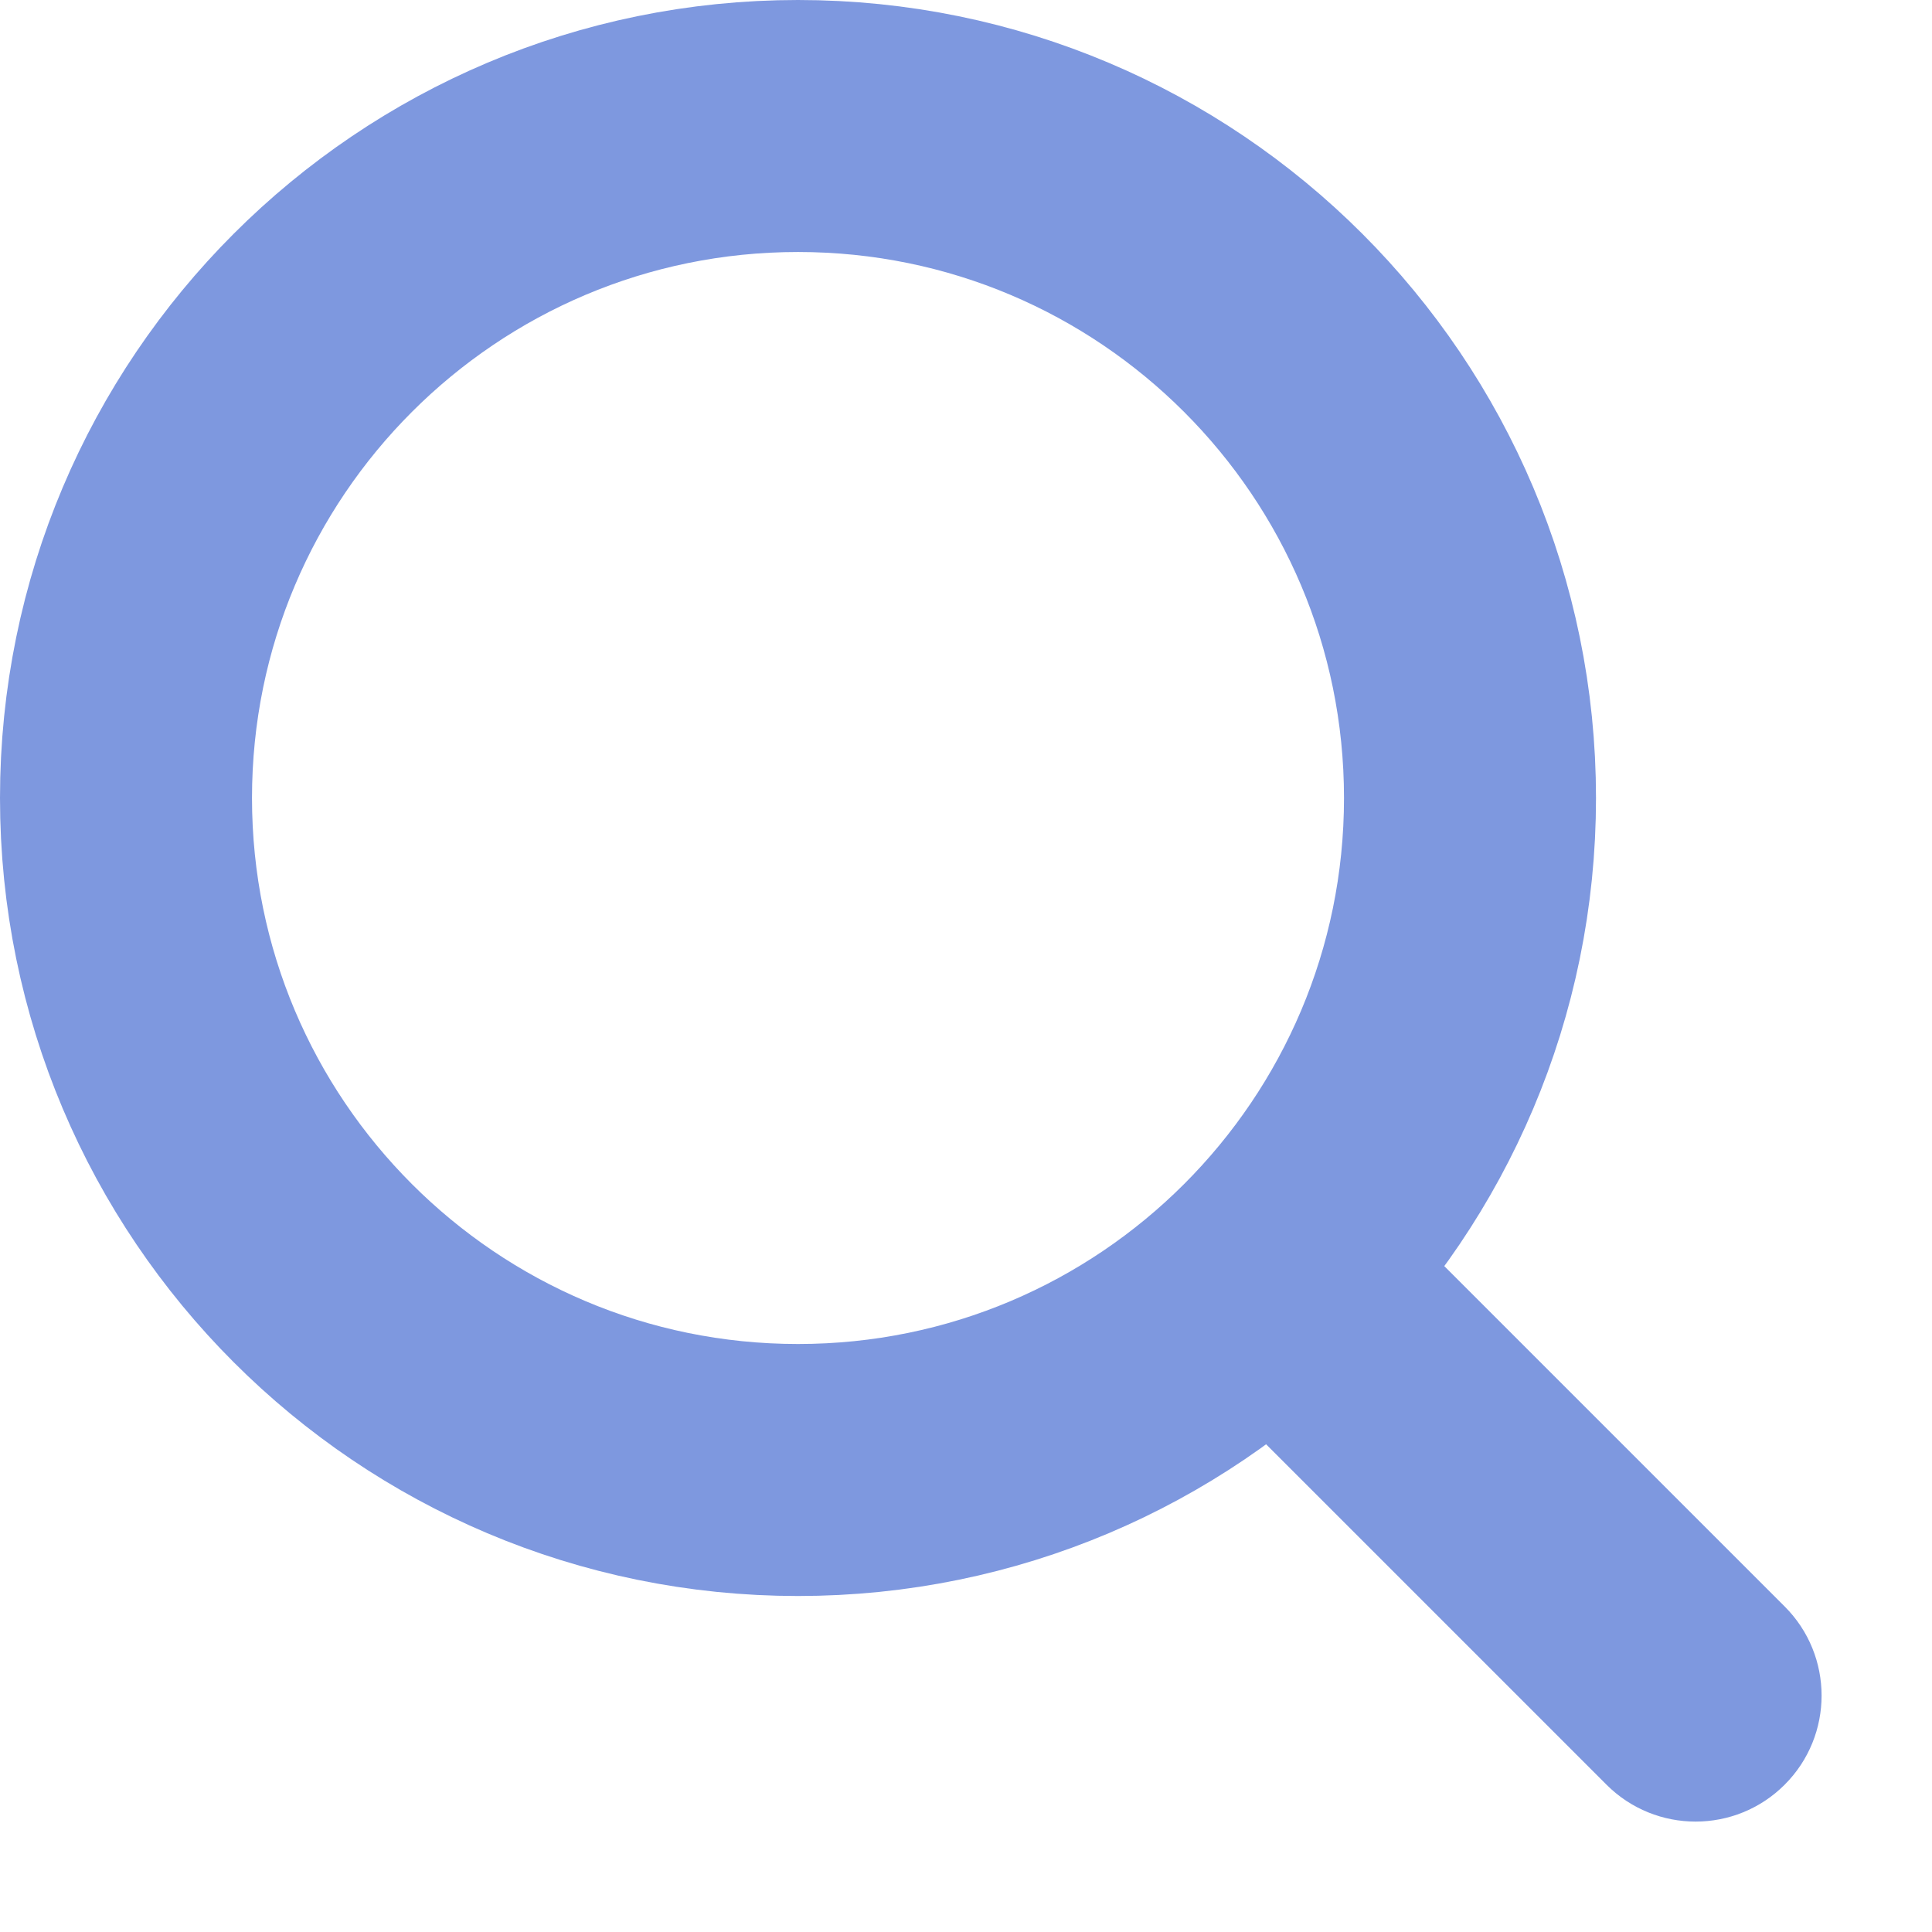
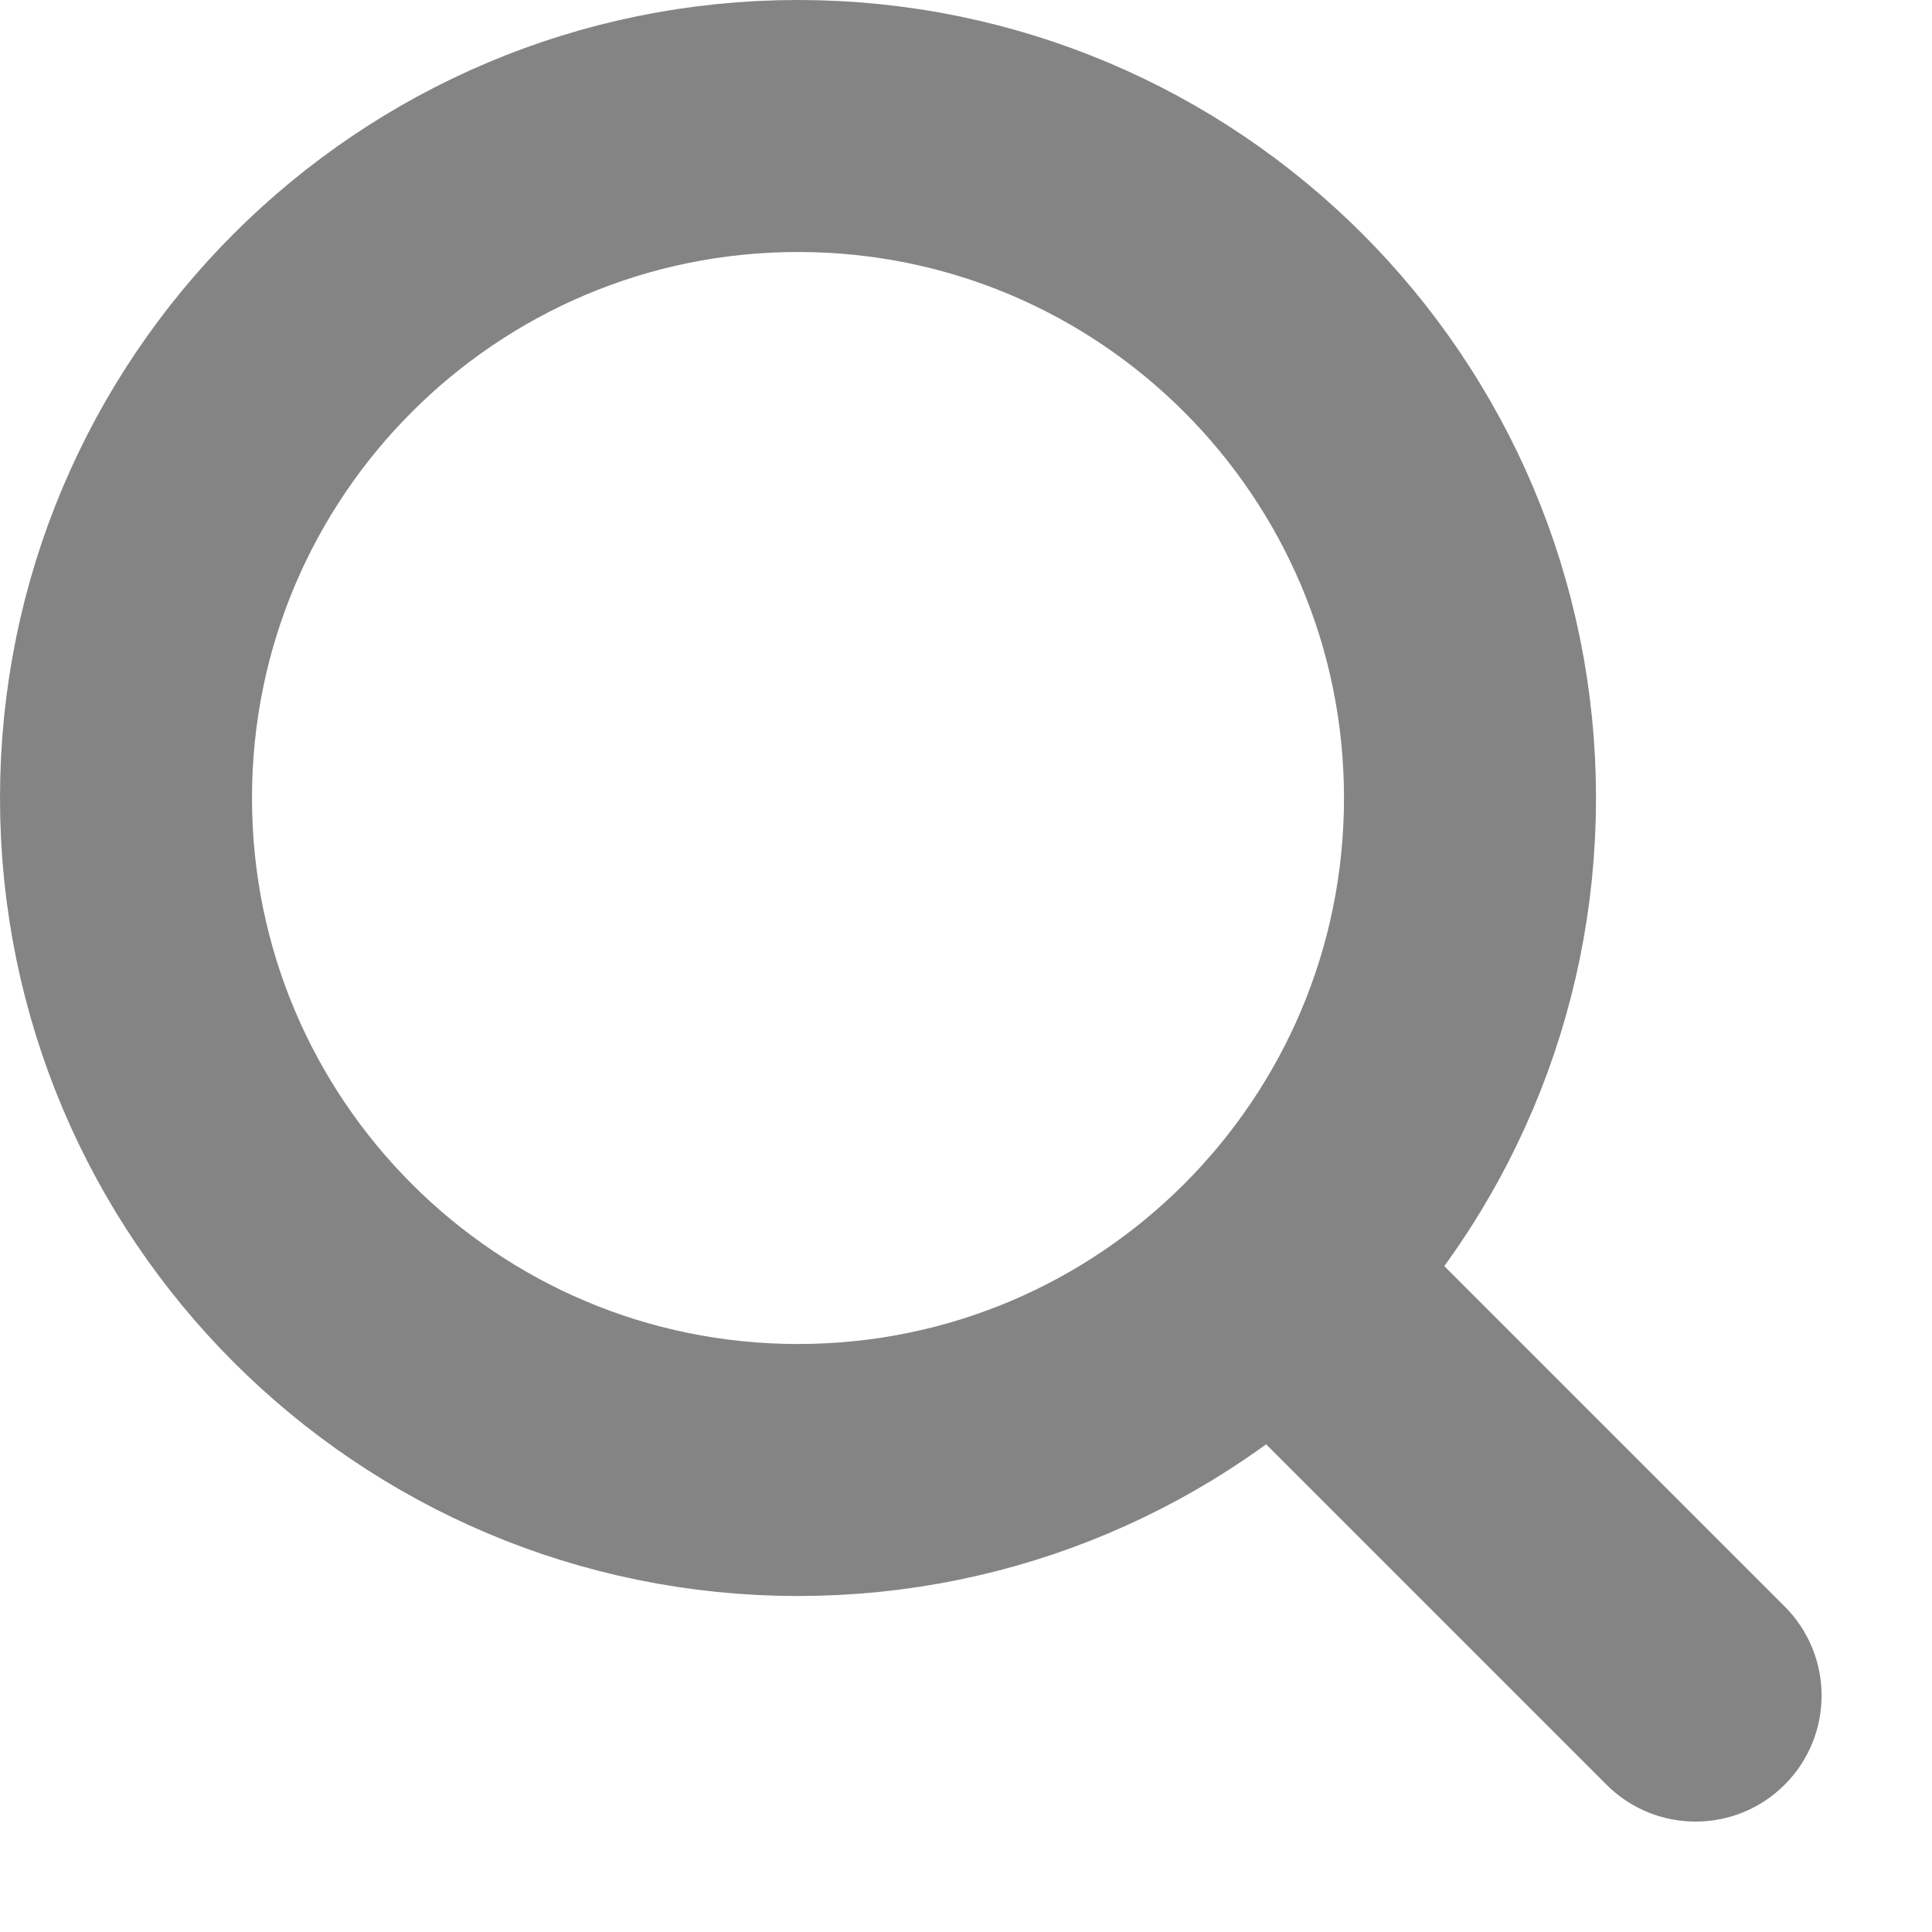
<svg xmlns="http://www.w3.org/2000/svg" width="23" height="23" viewBox="0 0 23 23" fill="none">
-   <circle cx="9.5" cy="9.5" r="8" stroke="#7E98DF" stroke-width="3" />
-   <rect x="14" y="16.121" width="3" height="8.748" rx="1.5" transform="rotate(-45 14 16.1213)" fill="#7E98DF" />
+   <circle cx="9.5" cy="9.5" r="8" stroke="#848484" stroke-width="3" />
+   <rect x="14" y="16.121" width="3" height="8.748" rx="1.5" transform="rotate(-45 14 16.1213)" fill="#848484" />
</svg>
